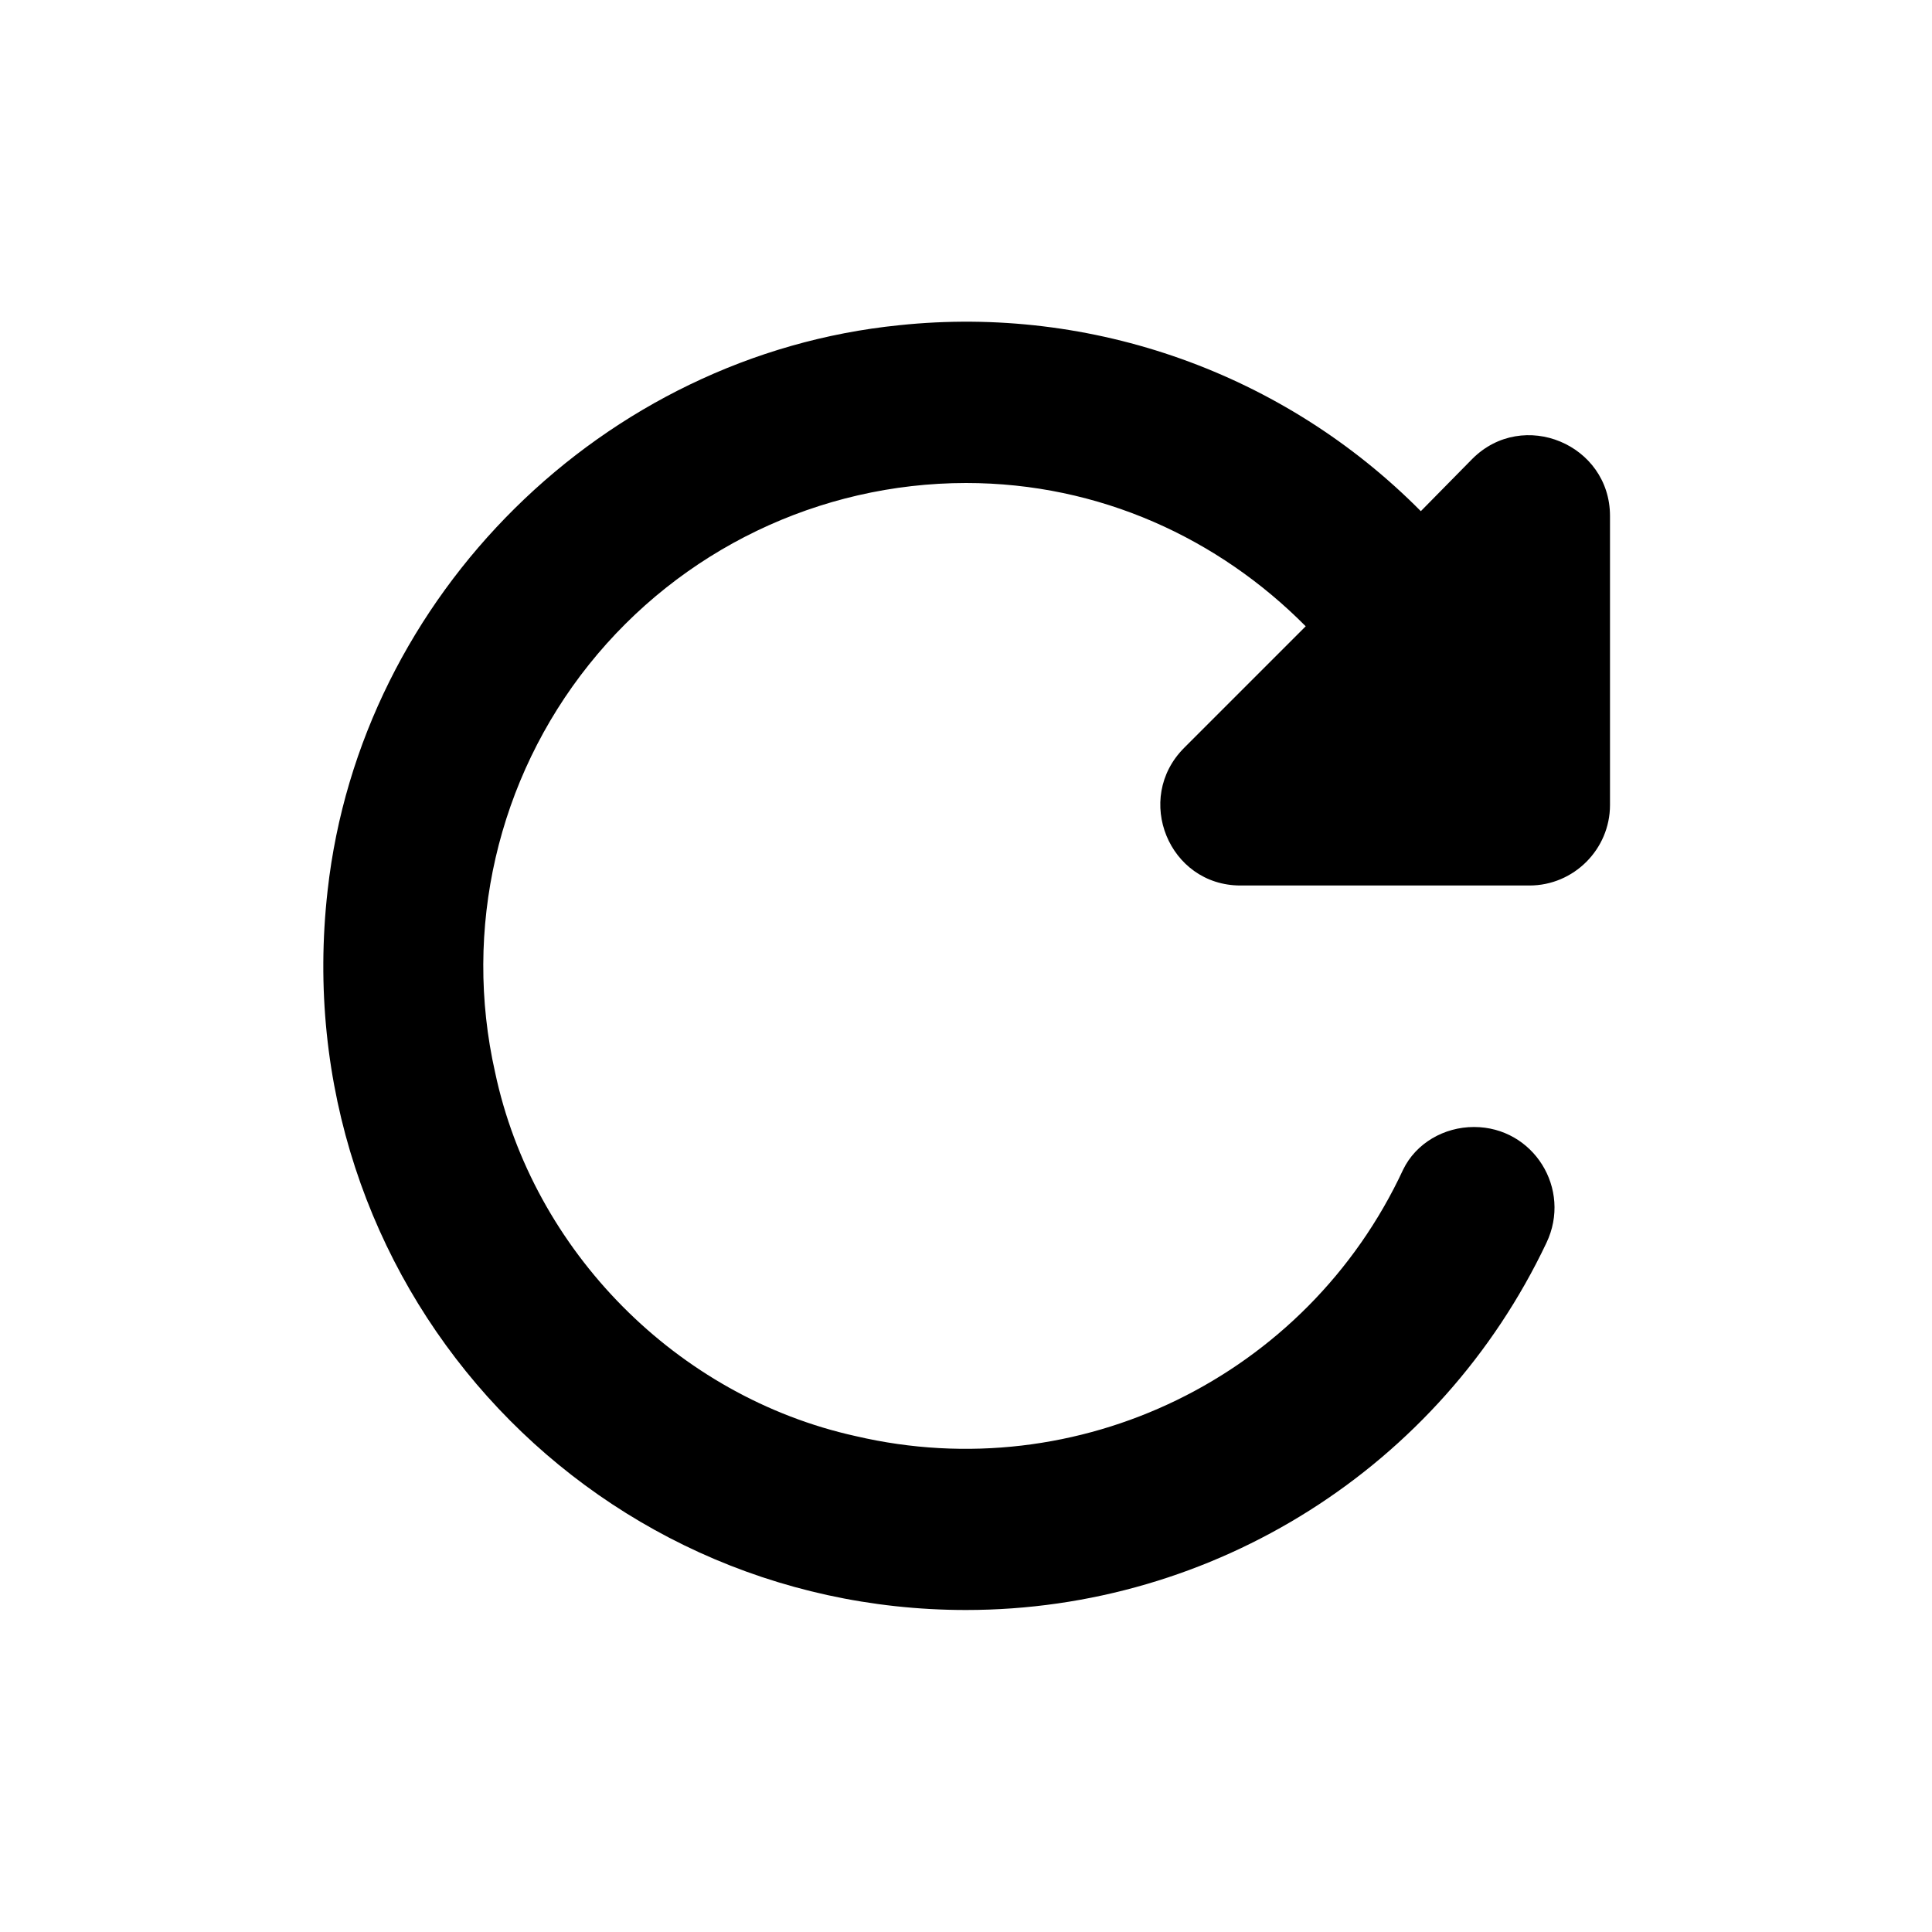
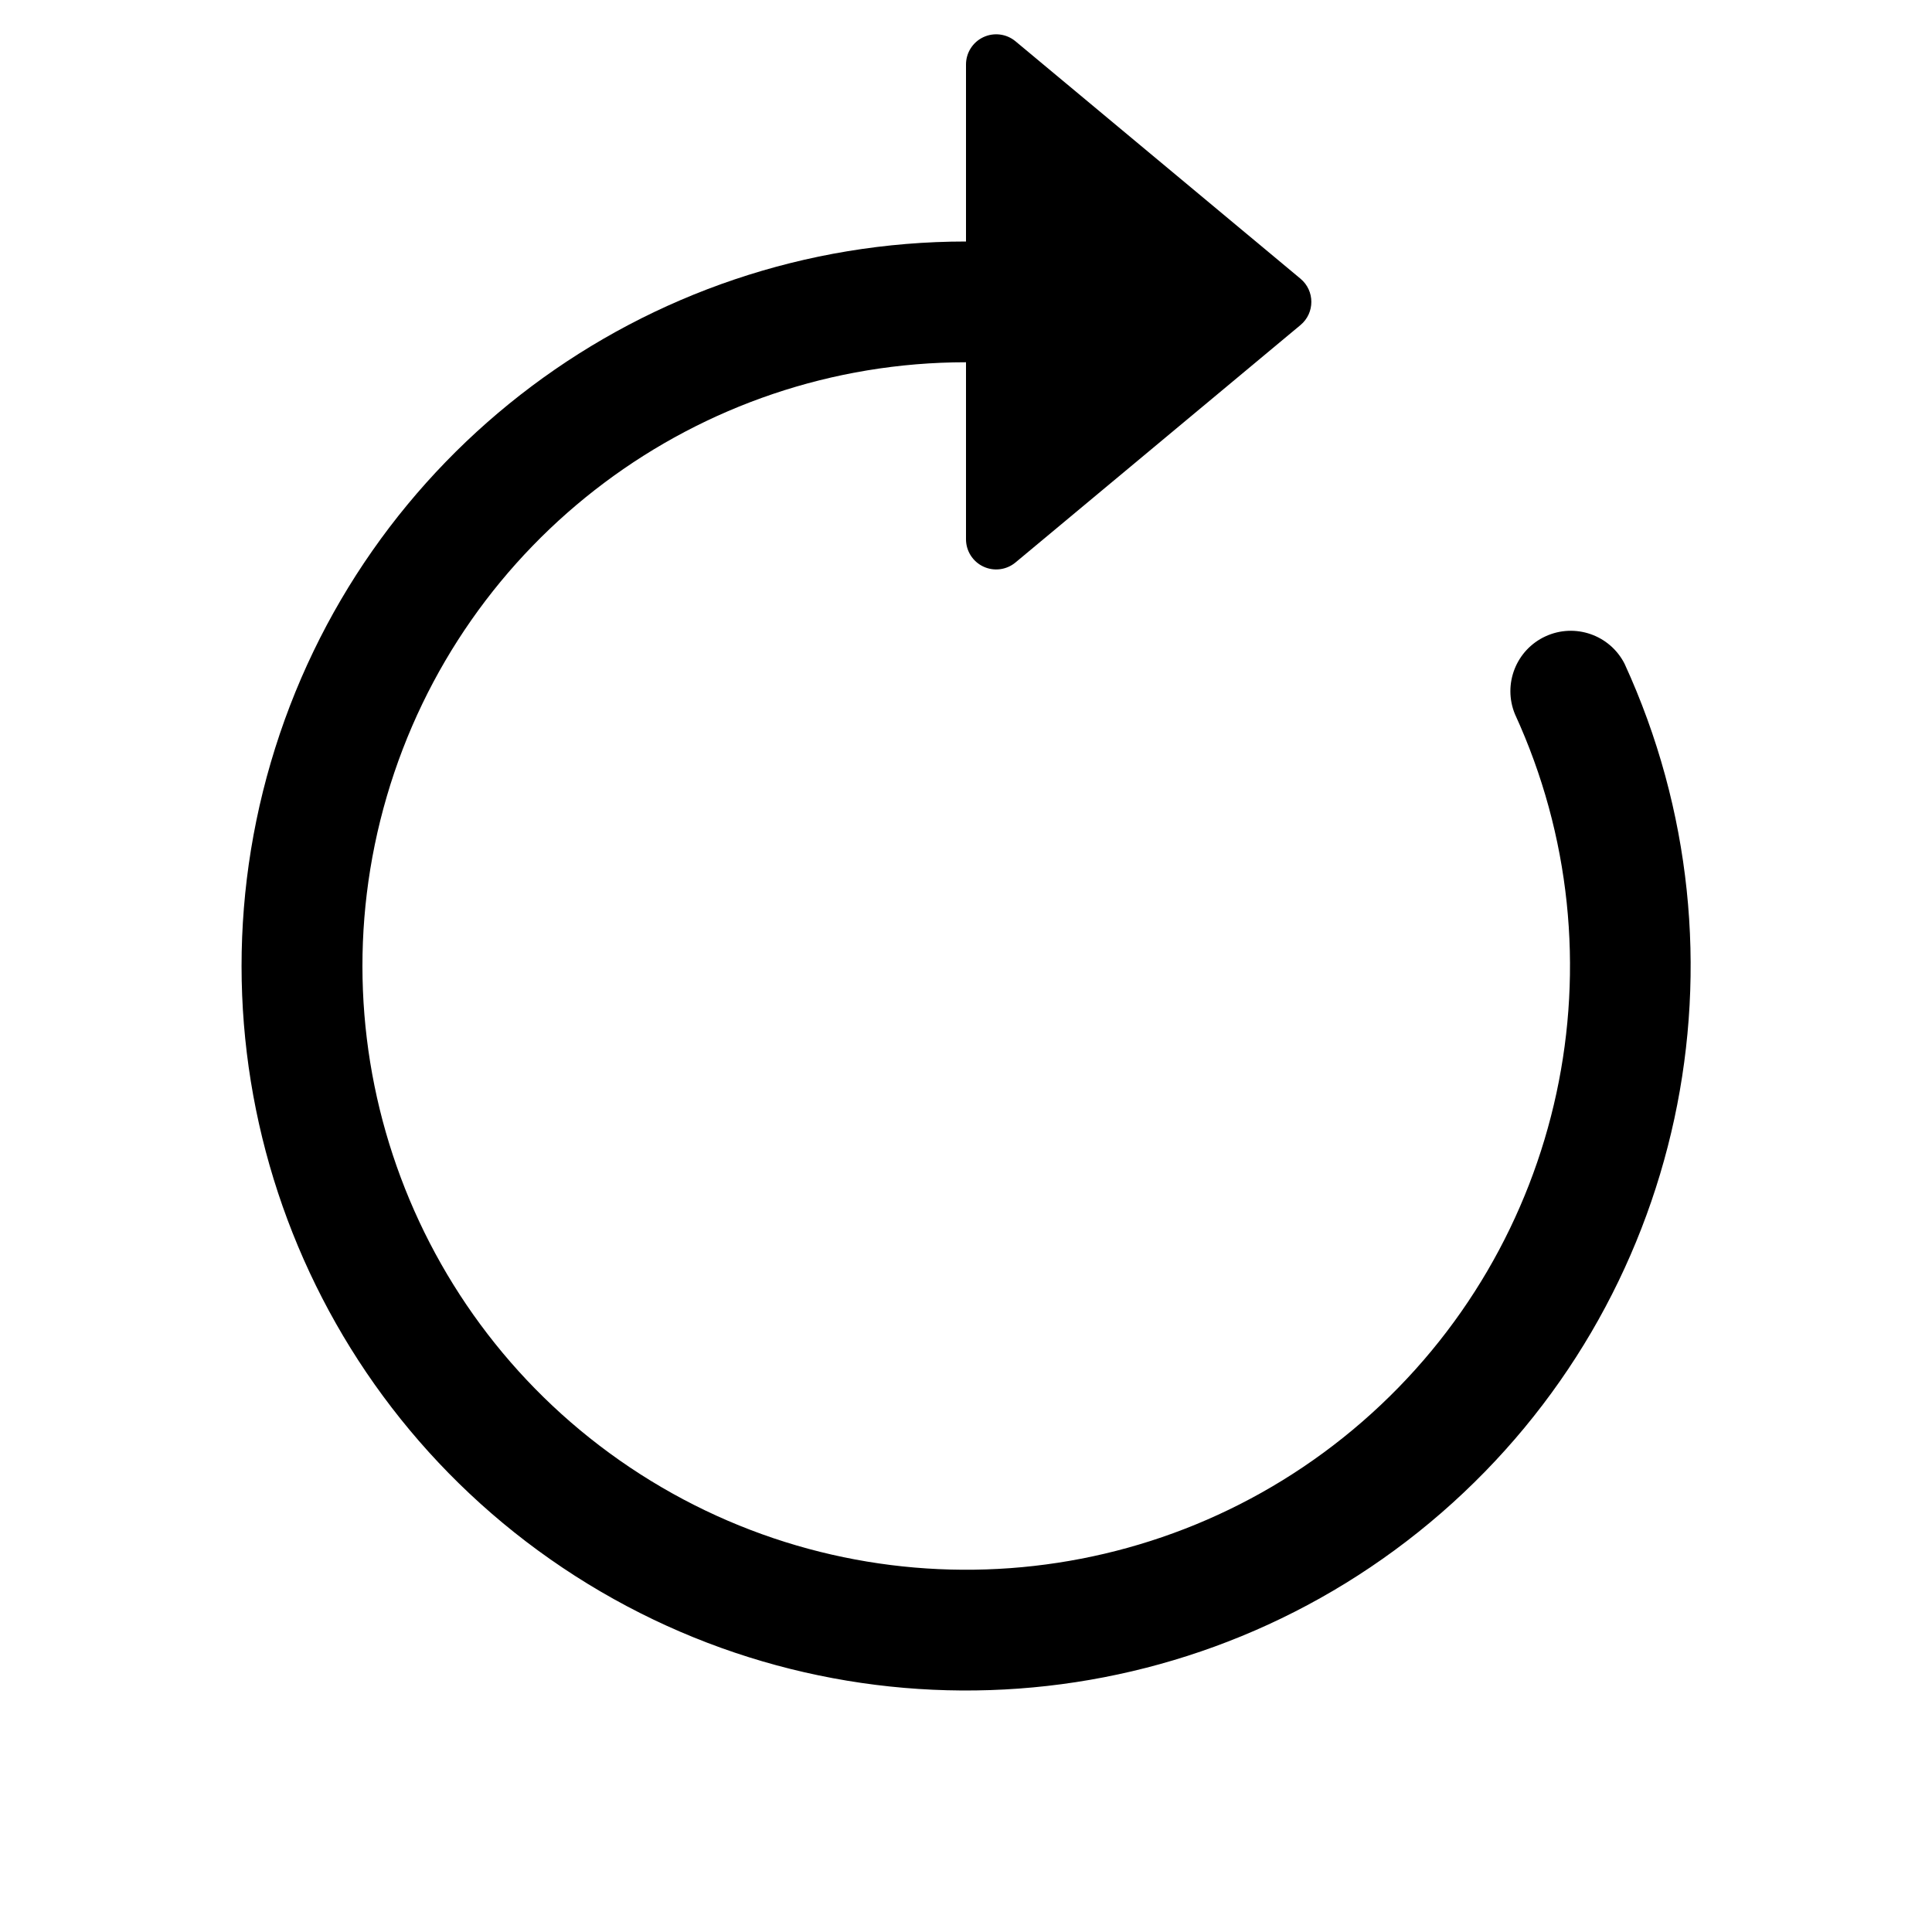
- <svg xmlns="http://www.w3.org/2000/svg" width="32" height="32" viewBox="0 0 24 24">
-   <path fill="currentColor" d="M17.65 6.35a7.95 7.95 0 0 0-6.48-2.31c-3.67.37-6.69 3.35-7.1 7.02C3.52 15.91 7.27 20 12 20a7.98 7.98 0 0 0 7.21-4.56c.32-.67-.16-1.44-.9-1.44c-.37 0-.72.2-.88.53a5.994 5.994 0 0 1-6.8 3.31c-2.22-.49-4.01-2.3-4.48-4.52A6.002 6.002 0 0 1 12 6c1.66 0 3.14.69 4.22 1.78l-1.51 1.51c-.63.63-.19 1.71.7 1.71H19c.55 0 1-.45 1-1V6.41c0-.89-1.08-1.34-1.71-.71z" />
+ <svg xmlns="http://www.w3.org/2000/svg" width="16" height="16" fill="currentColor" class="bi bi-arrow-clockwise" viewBox="0 0 16 16">
+   <path fill-rule="evenodd" d="M8 3a5 5 0 1 0 4.546 2.914.5.5 0 0 1 .908-.417A6 6 0 1 1 8 2v1z" />
+   <path d="M8 4.466V.534a.25.25 0 0 1 .41-.192l2.36 1.966c.12.1.12.284 0 .384L8.41 4.658A.25.25 0 0 1 8 4.466z" />
</svg>
